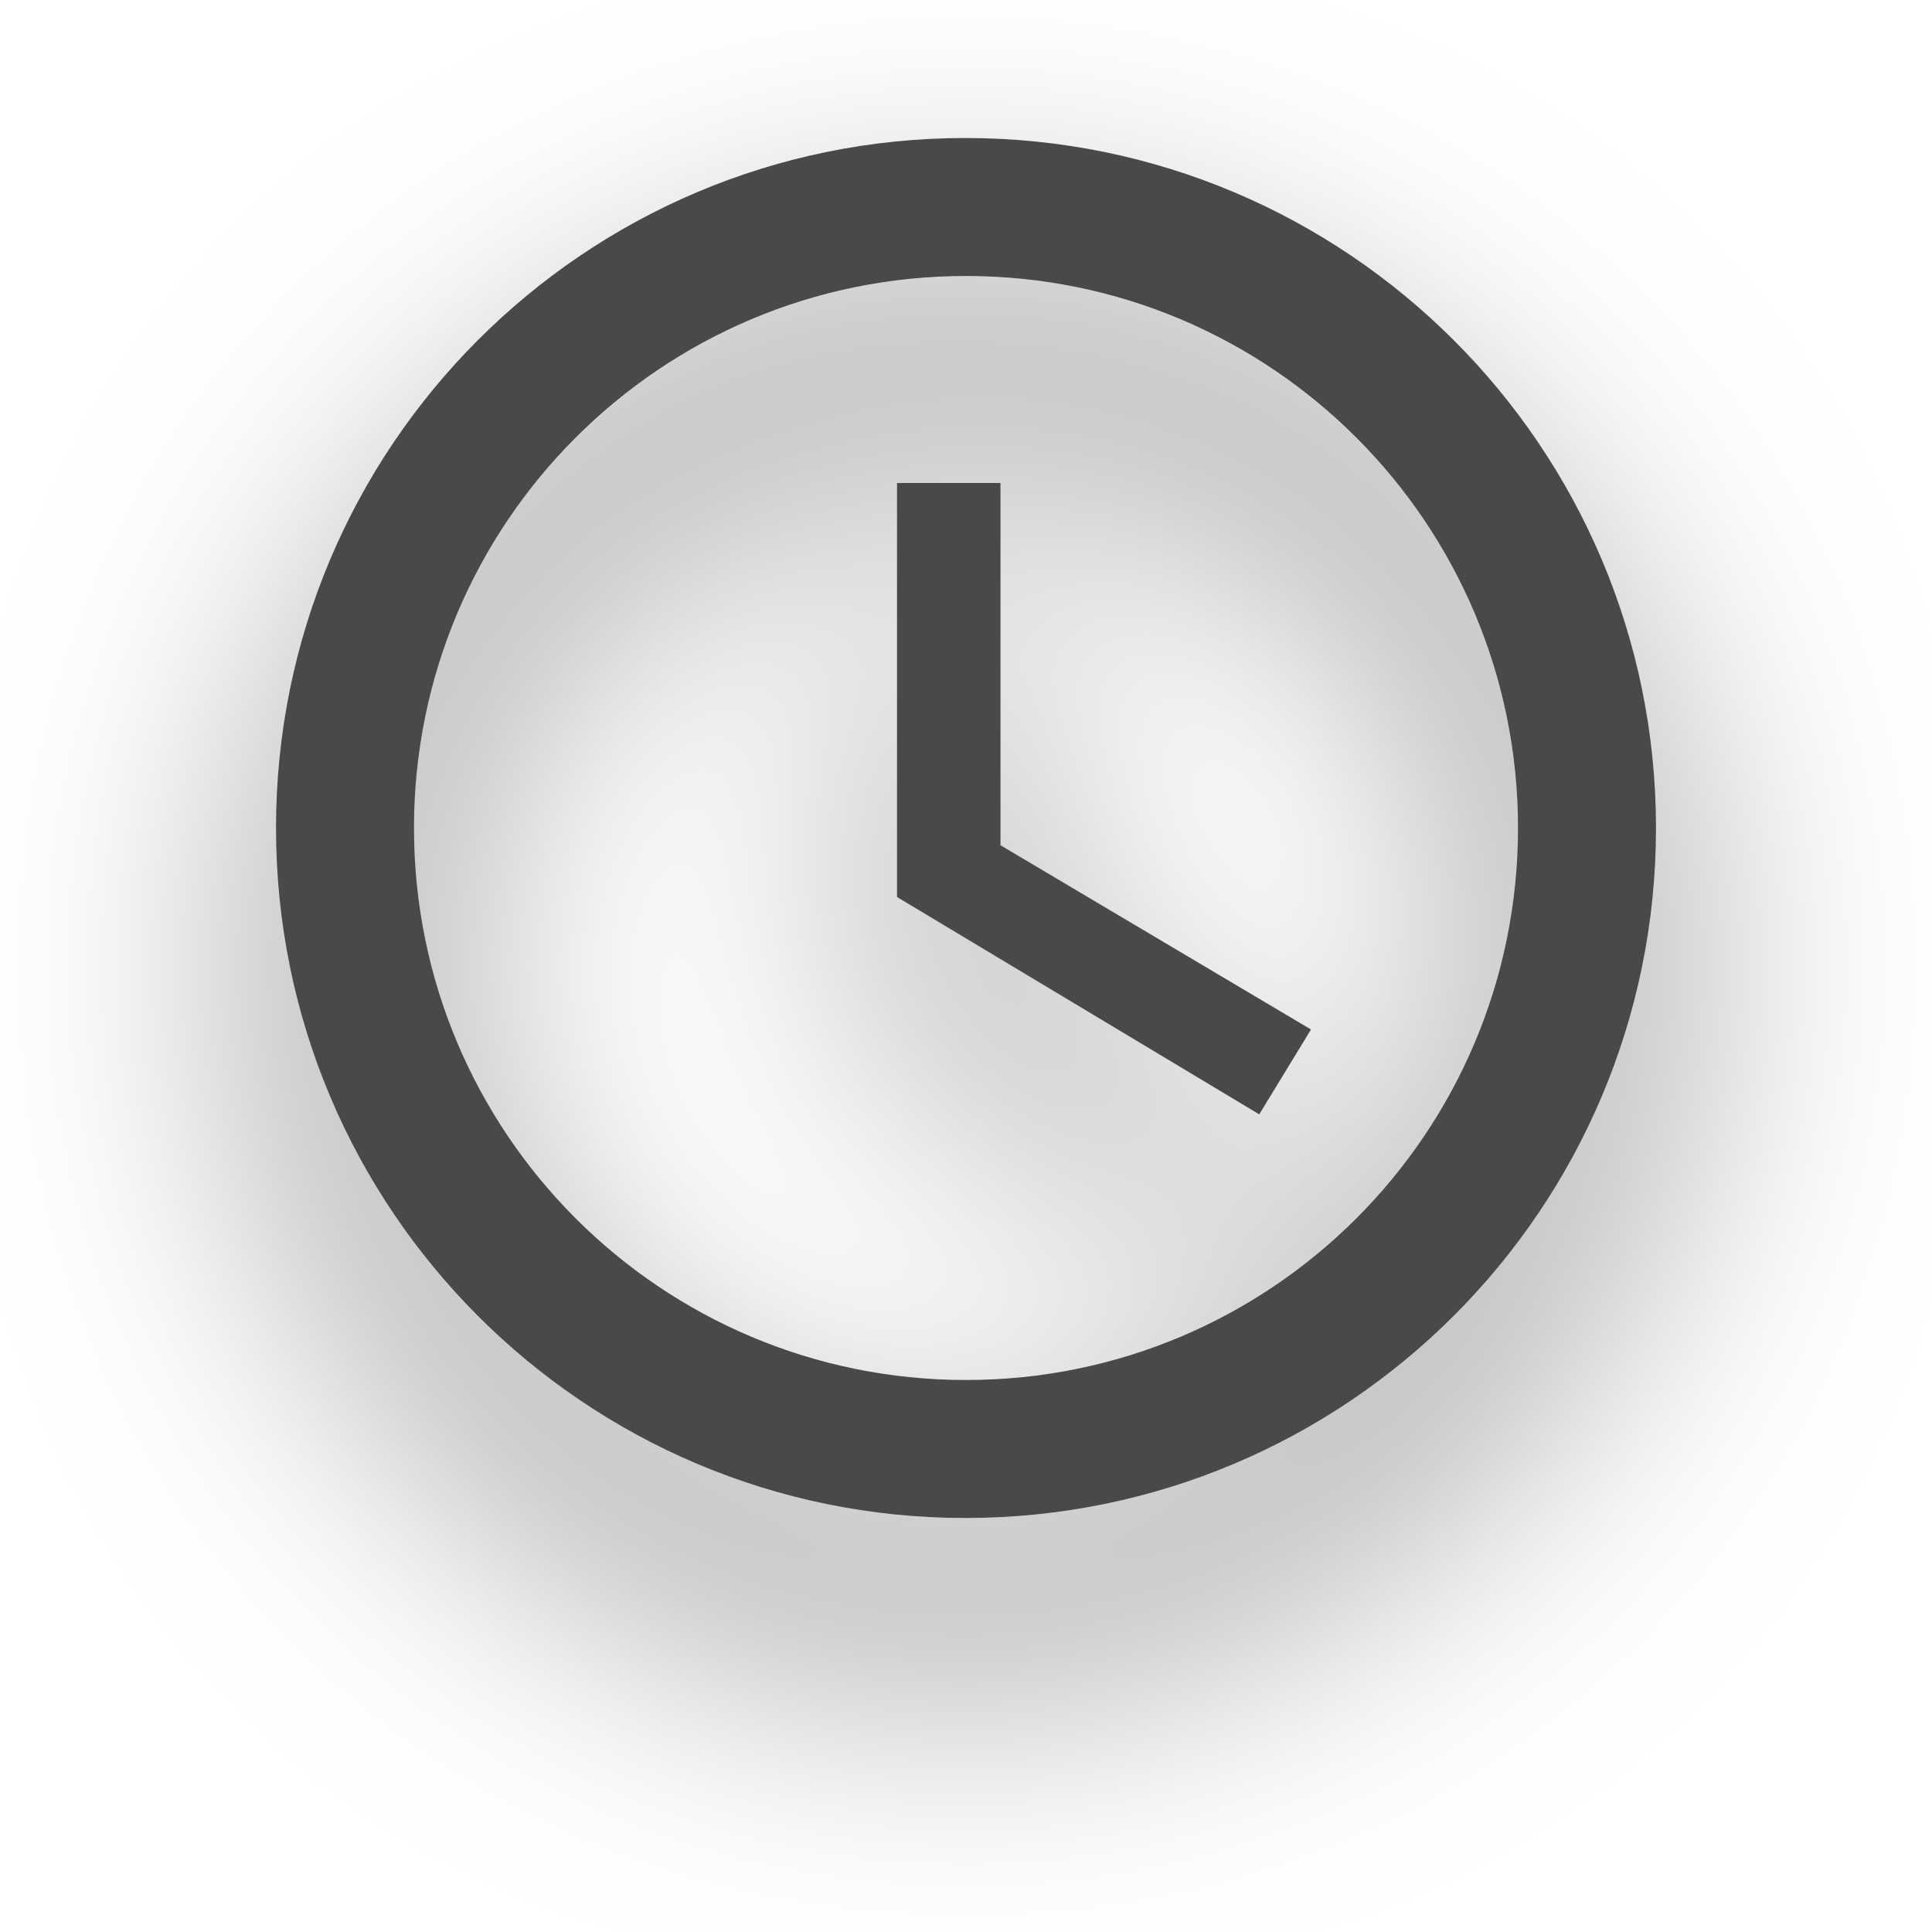
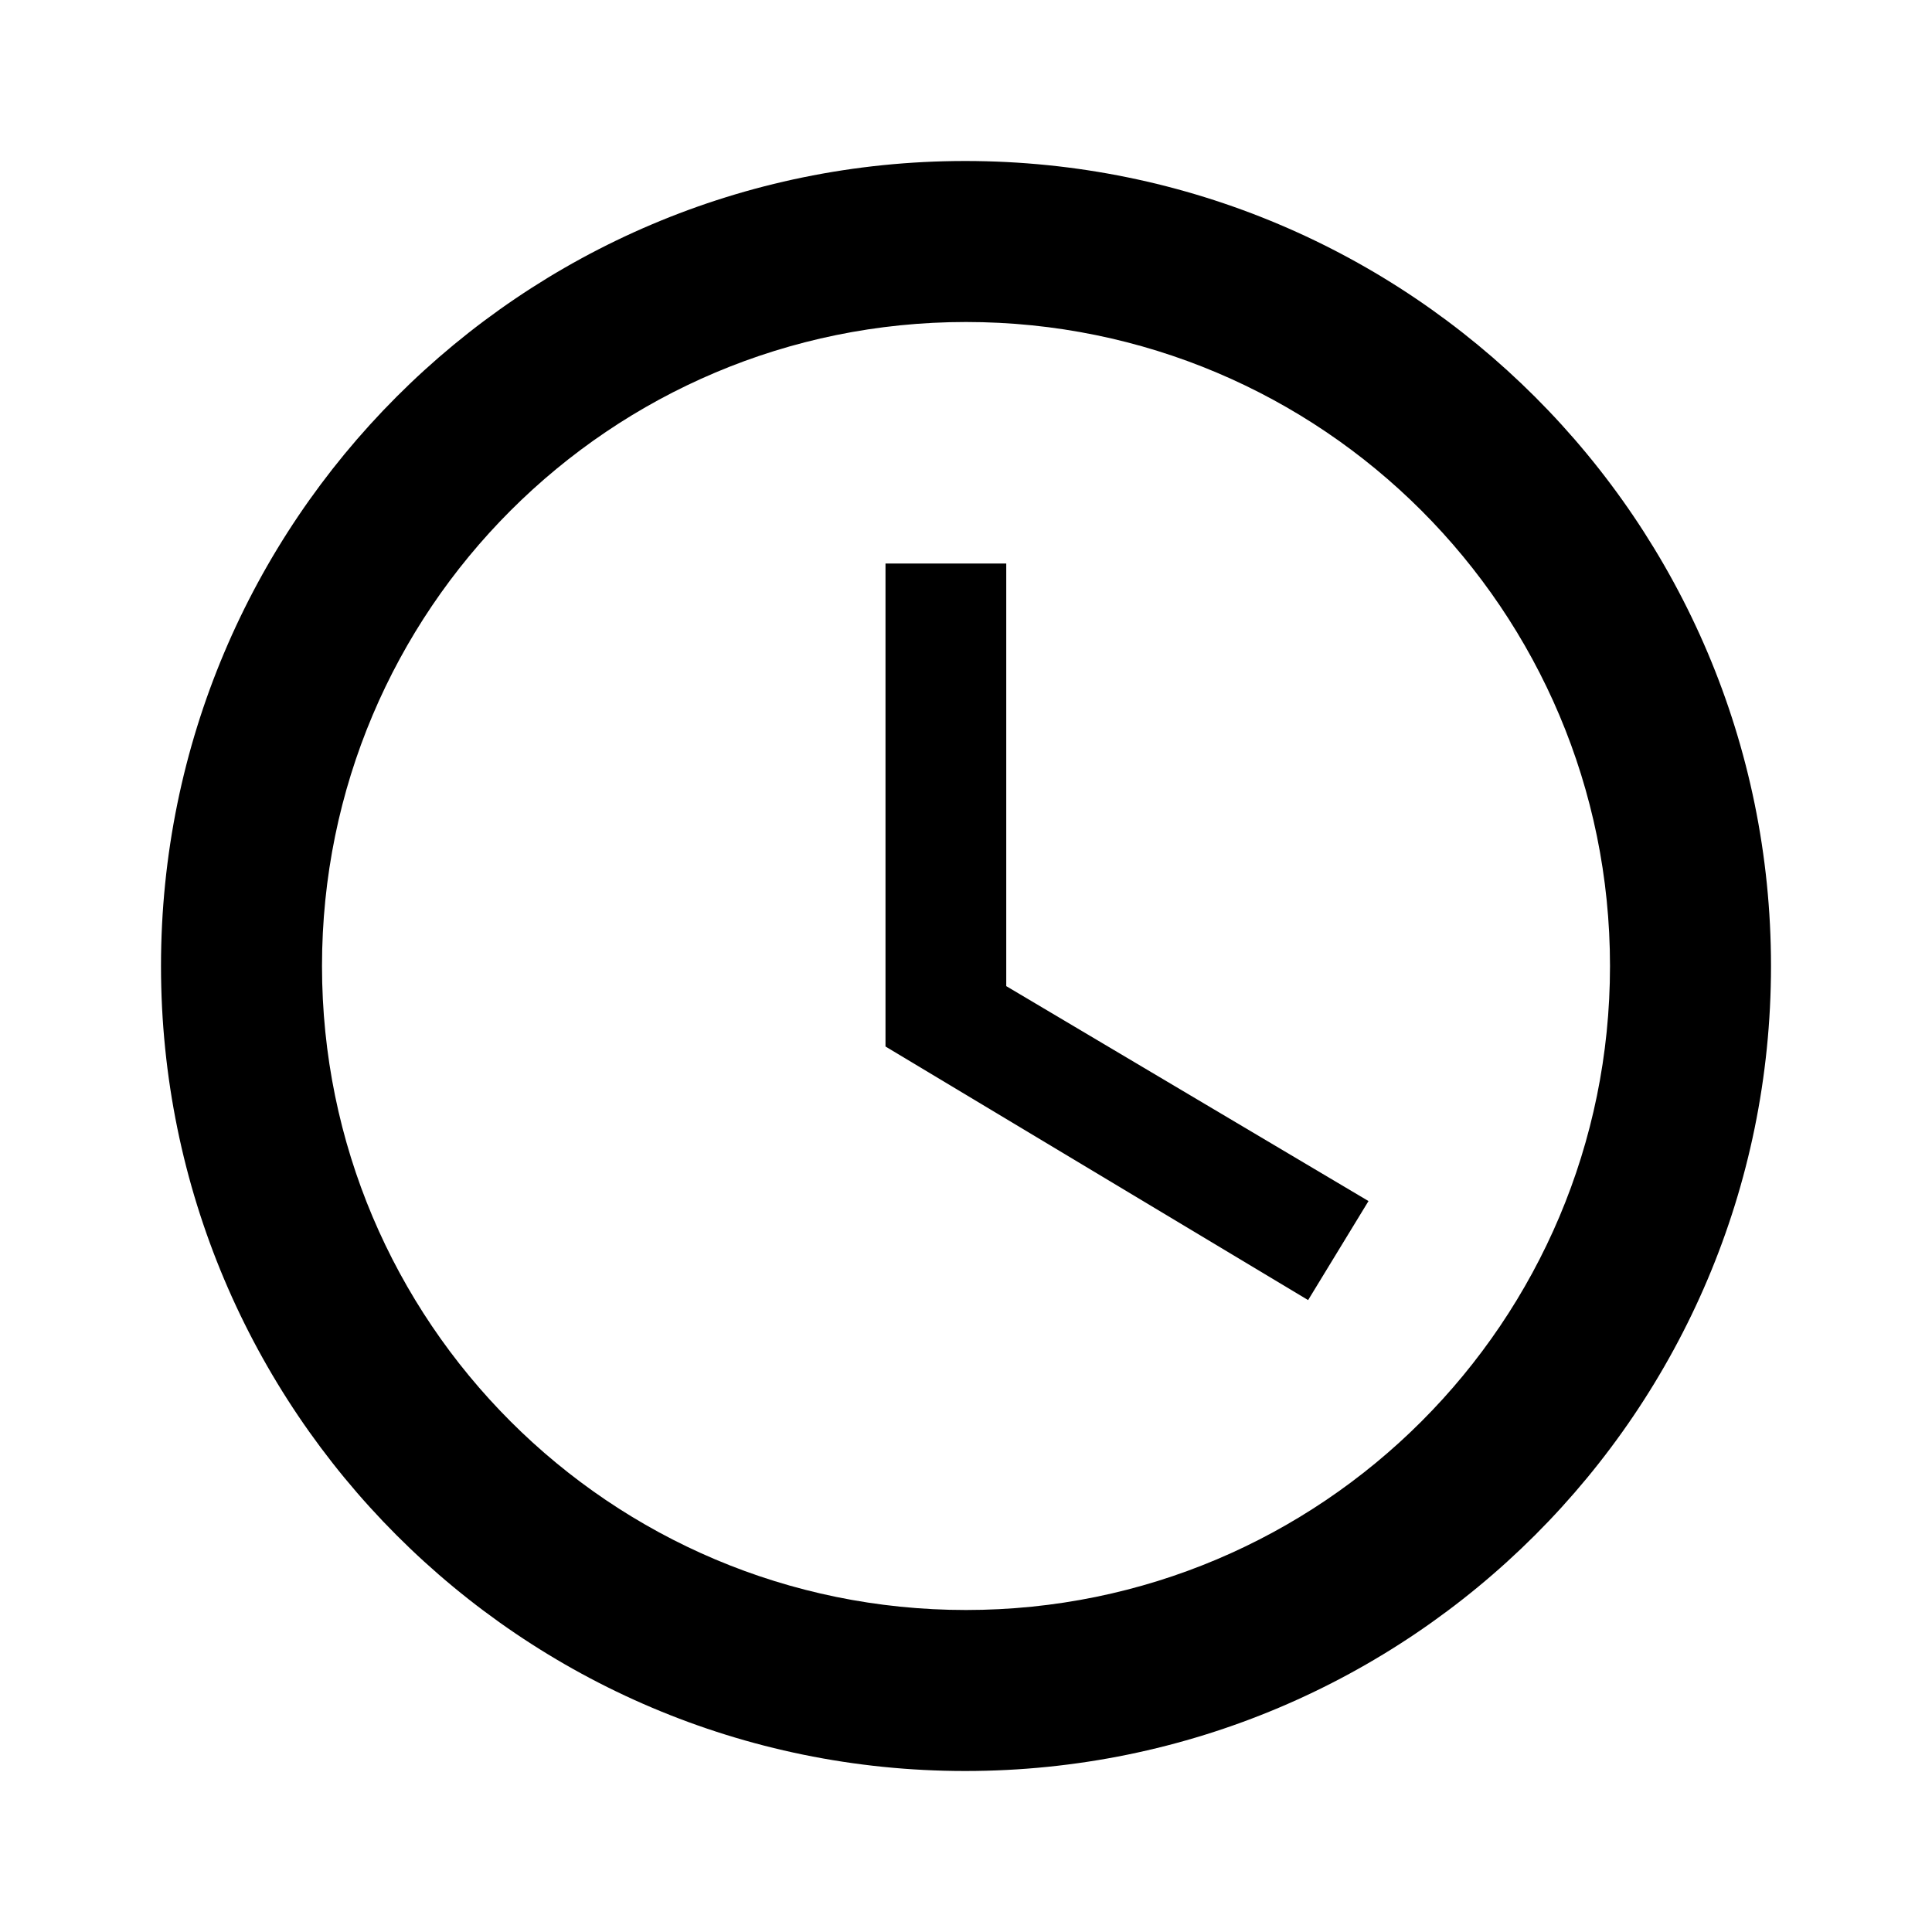
- <svg xmlns="http://www.w3.org/2000/svg" width="25px" height="25px" viewBox="0 0 28 28" version="1.1">
-   <defs>
-     <filter x="-50.0%" y="-50.0%" width="200.0%" height="200.0%" filterUnits="objectBoundingBox" id="filter-1">
-       <feOffset dx="0" dy="2" in="SourceAlpha" result="shadowOffsetOuter1" />
-       <feGaussianBlur stdDeviation="2" in="shadowOffsetOuter1" result="shadowBlurOuter1" />
-       <feColorMatrix values="0 0 0 0 0   0 0 0 0 0   0 0 0 0 0  0 0 0 0.5 0" type="matrix" in="shadowBlurOuter1" result="shadowMatrixOuter1" />
-       <feMerge>
-         <feMergeNode in="shadowMatrixOuter1" />
-         <feMergeNode in="SourceGraphic" />
-       </feMerge>
-     </filter>
-   </defs>
-   <g id="Page-1" stroke="none" stroke-width="1" fill="none" fill-rule="evenodd">
-     <g id="Course-Card" transform="translate(-38, -759)">
-       <g id="course-card-BK-Copy-2" transform="translate(30, 612)">
-         <g id="course--time-/-room" transform="translate(10, 147)">
-           <g id="baseline-access_time-24px-copy-4" filter="url(#filter-1)">
-             <path d="M11.99,2 C6.47,2 2,6.48 2,12 C2,17.52 6.47,22 11.99,22 C17.52,22 22,17.52 22,12 C22,6.48 17.52,2 11.99,2 Z M12,20 C7.58,20 4,16.42 4,12 C4,7.58 7.58,4 12,4 C16.42,4 20,7.58 20,12 C20,16.42 16.42,20 12,20 Z" id="Shape" fill="#494949" fill-rule="nonzero" />
-             <polygon id="Path" points="0 0 24 0 24 24 0 24" />
-             <polygon id="Path" fill="#494949" points="12.5 7 11 7 11 13 16.25 16.15 17 14.92 12.5 12.25" />
-           </g>
-         </g>
-       </g>
-     </g>
-   </g>
+ <svg xmlns="http://www.w3.org/2000/svg" width="24" height="24" viewBox="0 0 24 24">
+   <path d="M11.99 2C6.47 2 2 6.48 2 12s4.47 10 9.99 10C17.52 22 22 17.52 22 12S17.52 2 11.99 2zM12 20c-4.42 0-8-3.58-8-8s3.58-8 8-8 8 3.58 8 8-3.58 8-8 8z" />
+   <path d="M0 0h24v24H0z" fill="none" />
+   <path d="M12.5 7H11v6l5.25 3.15.75-1.23-4.5-2.67z" />
</svg>
